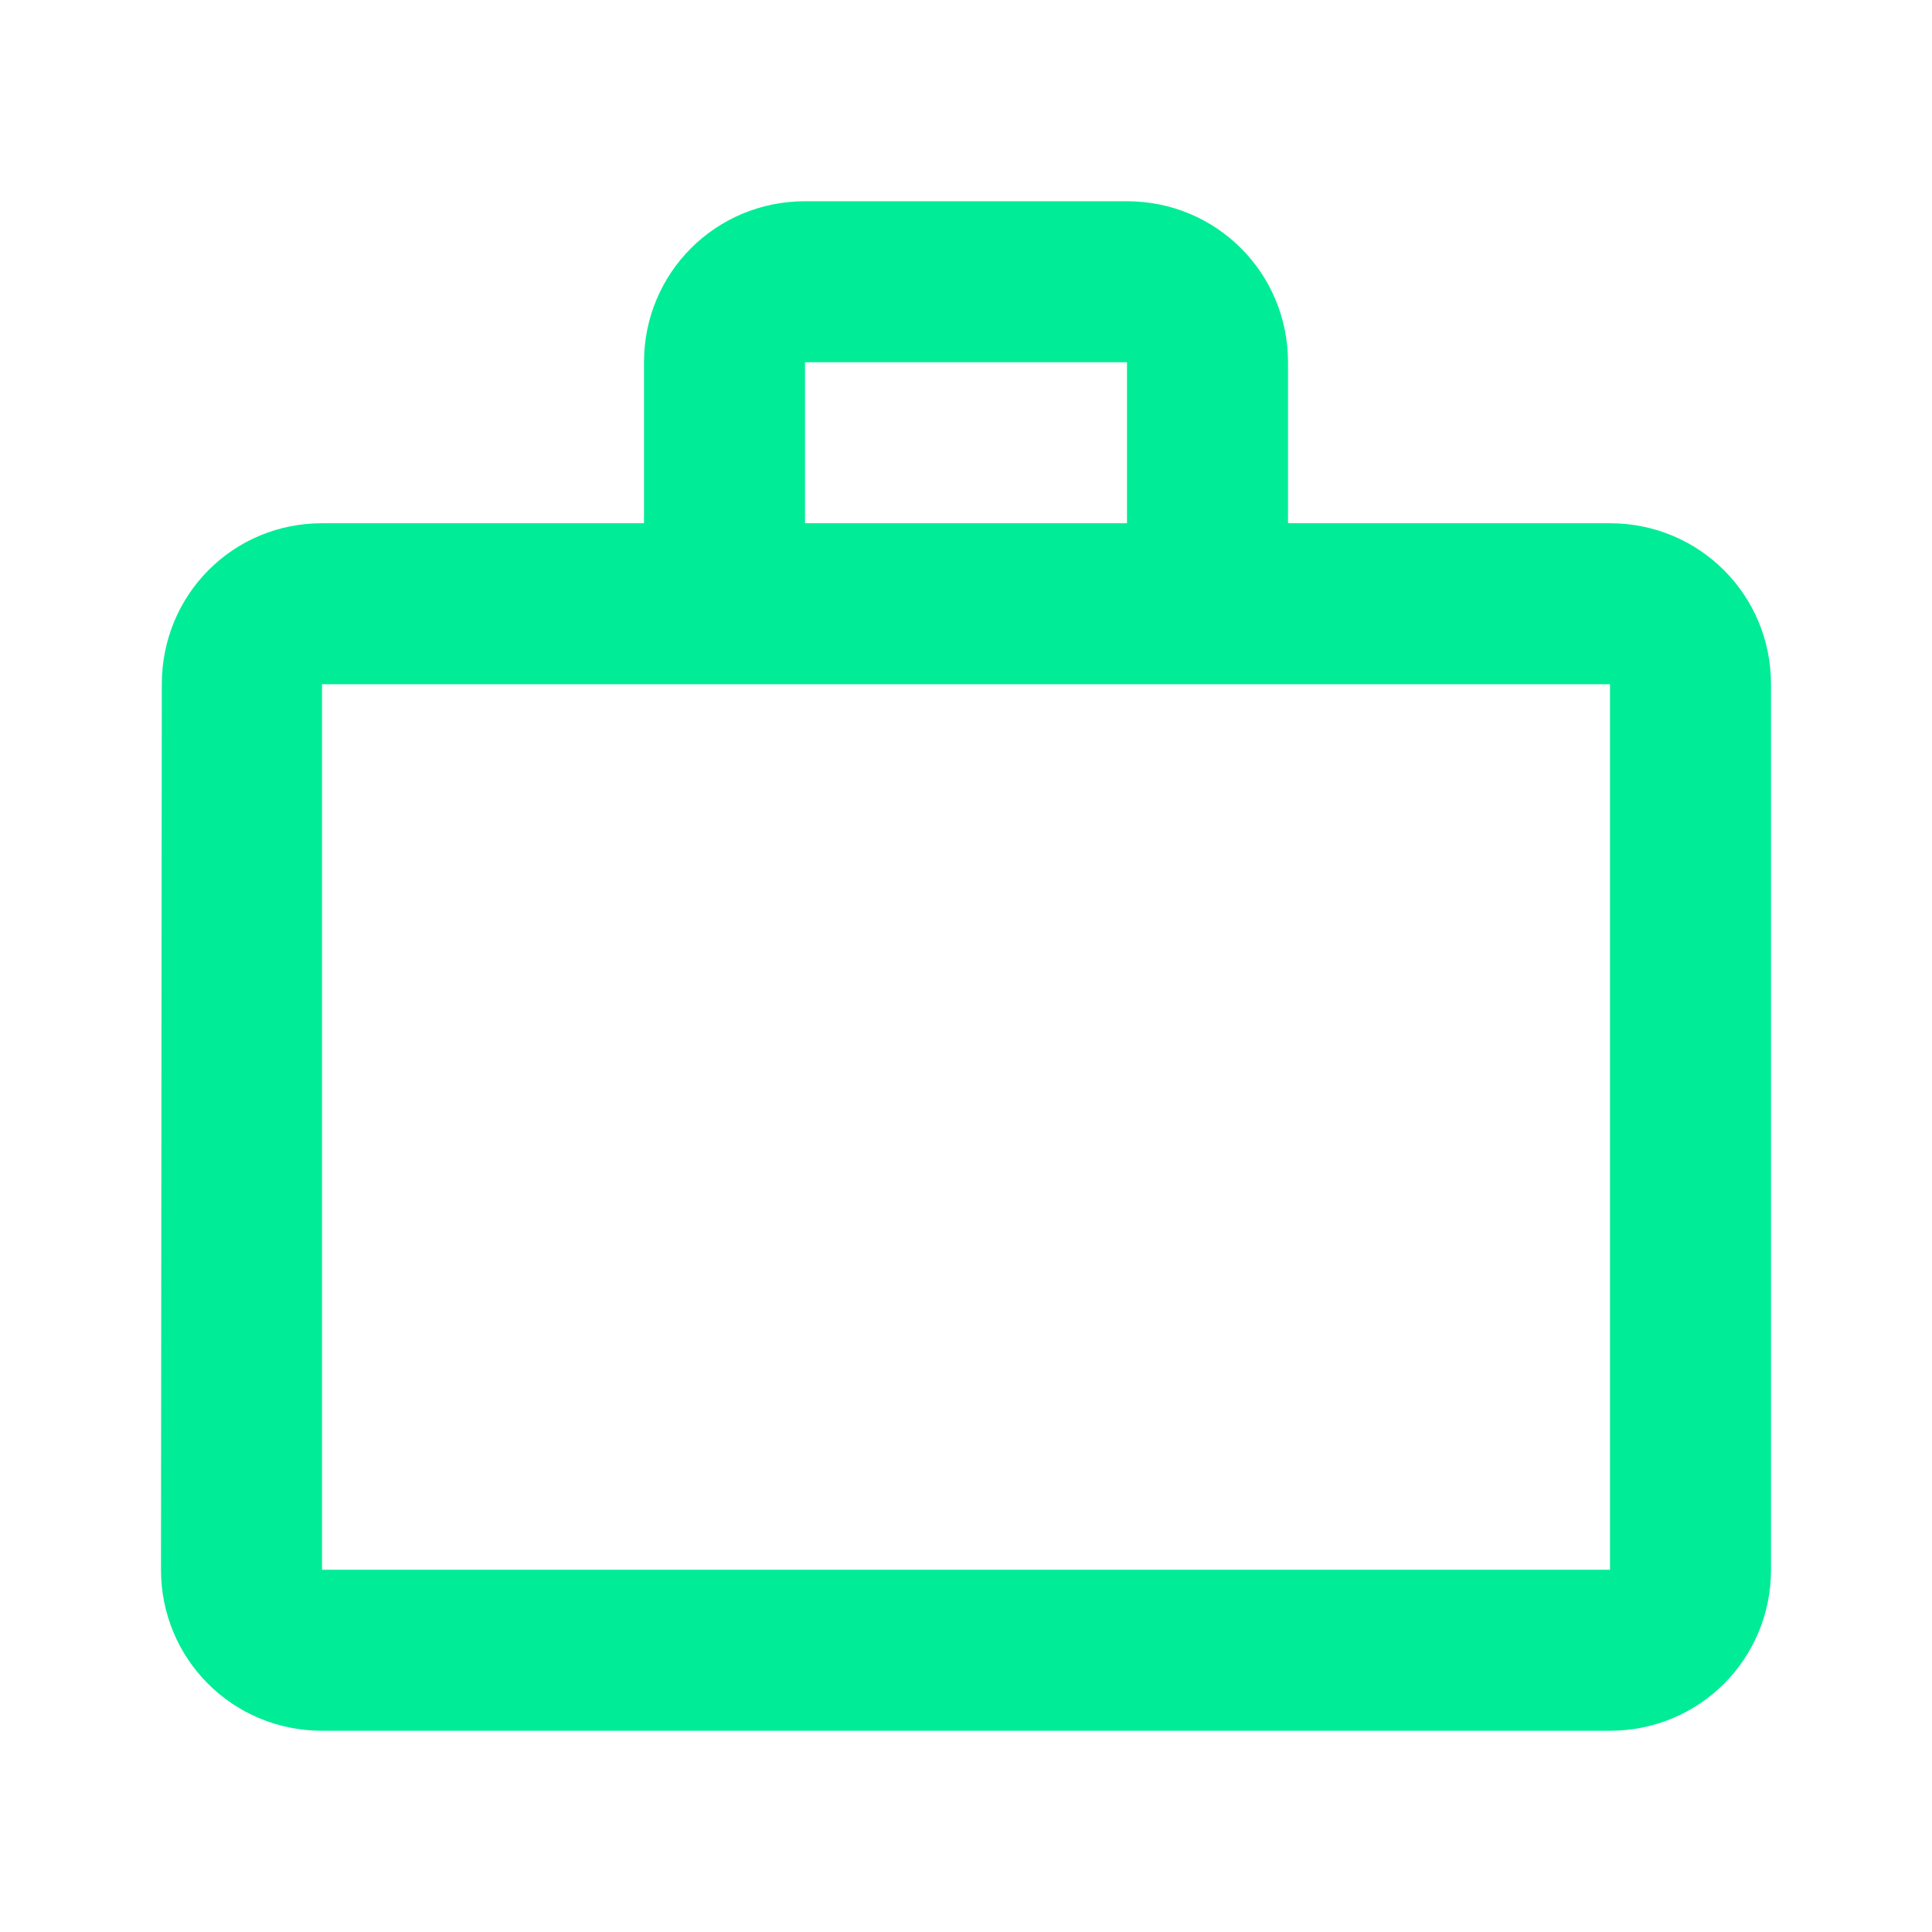
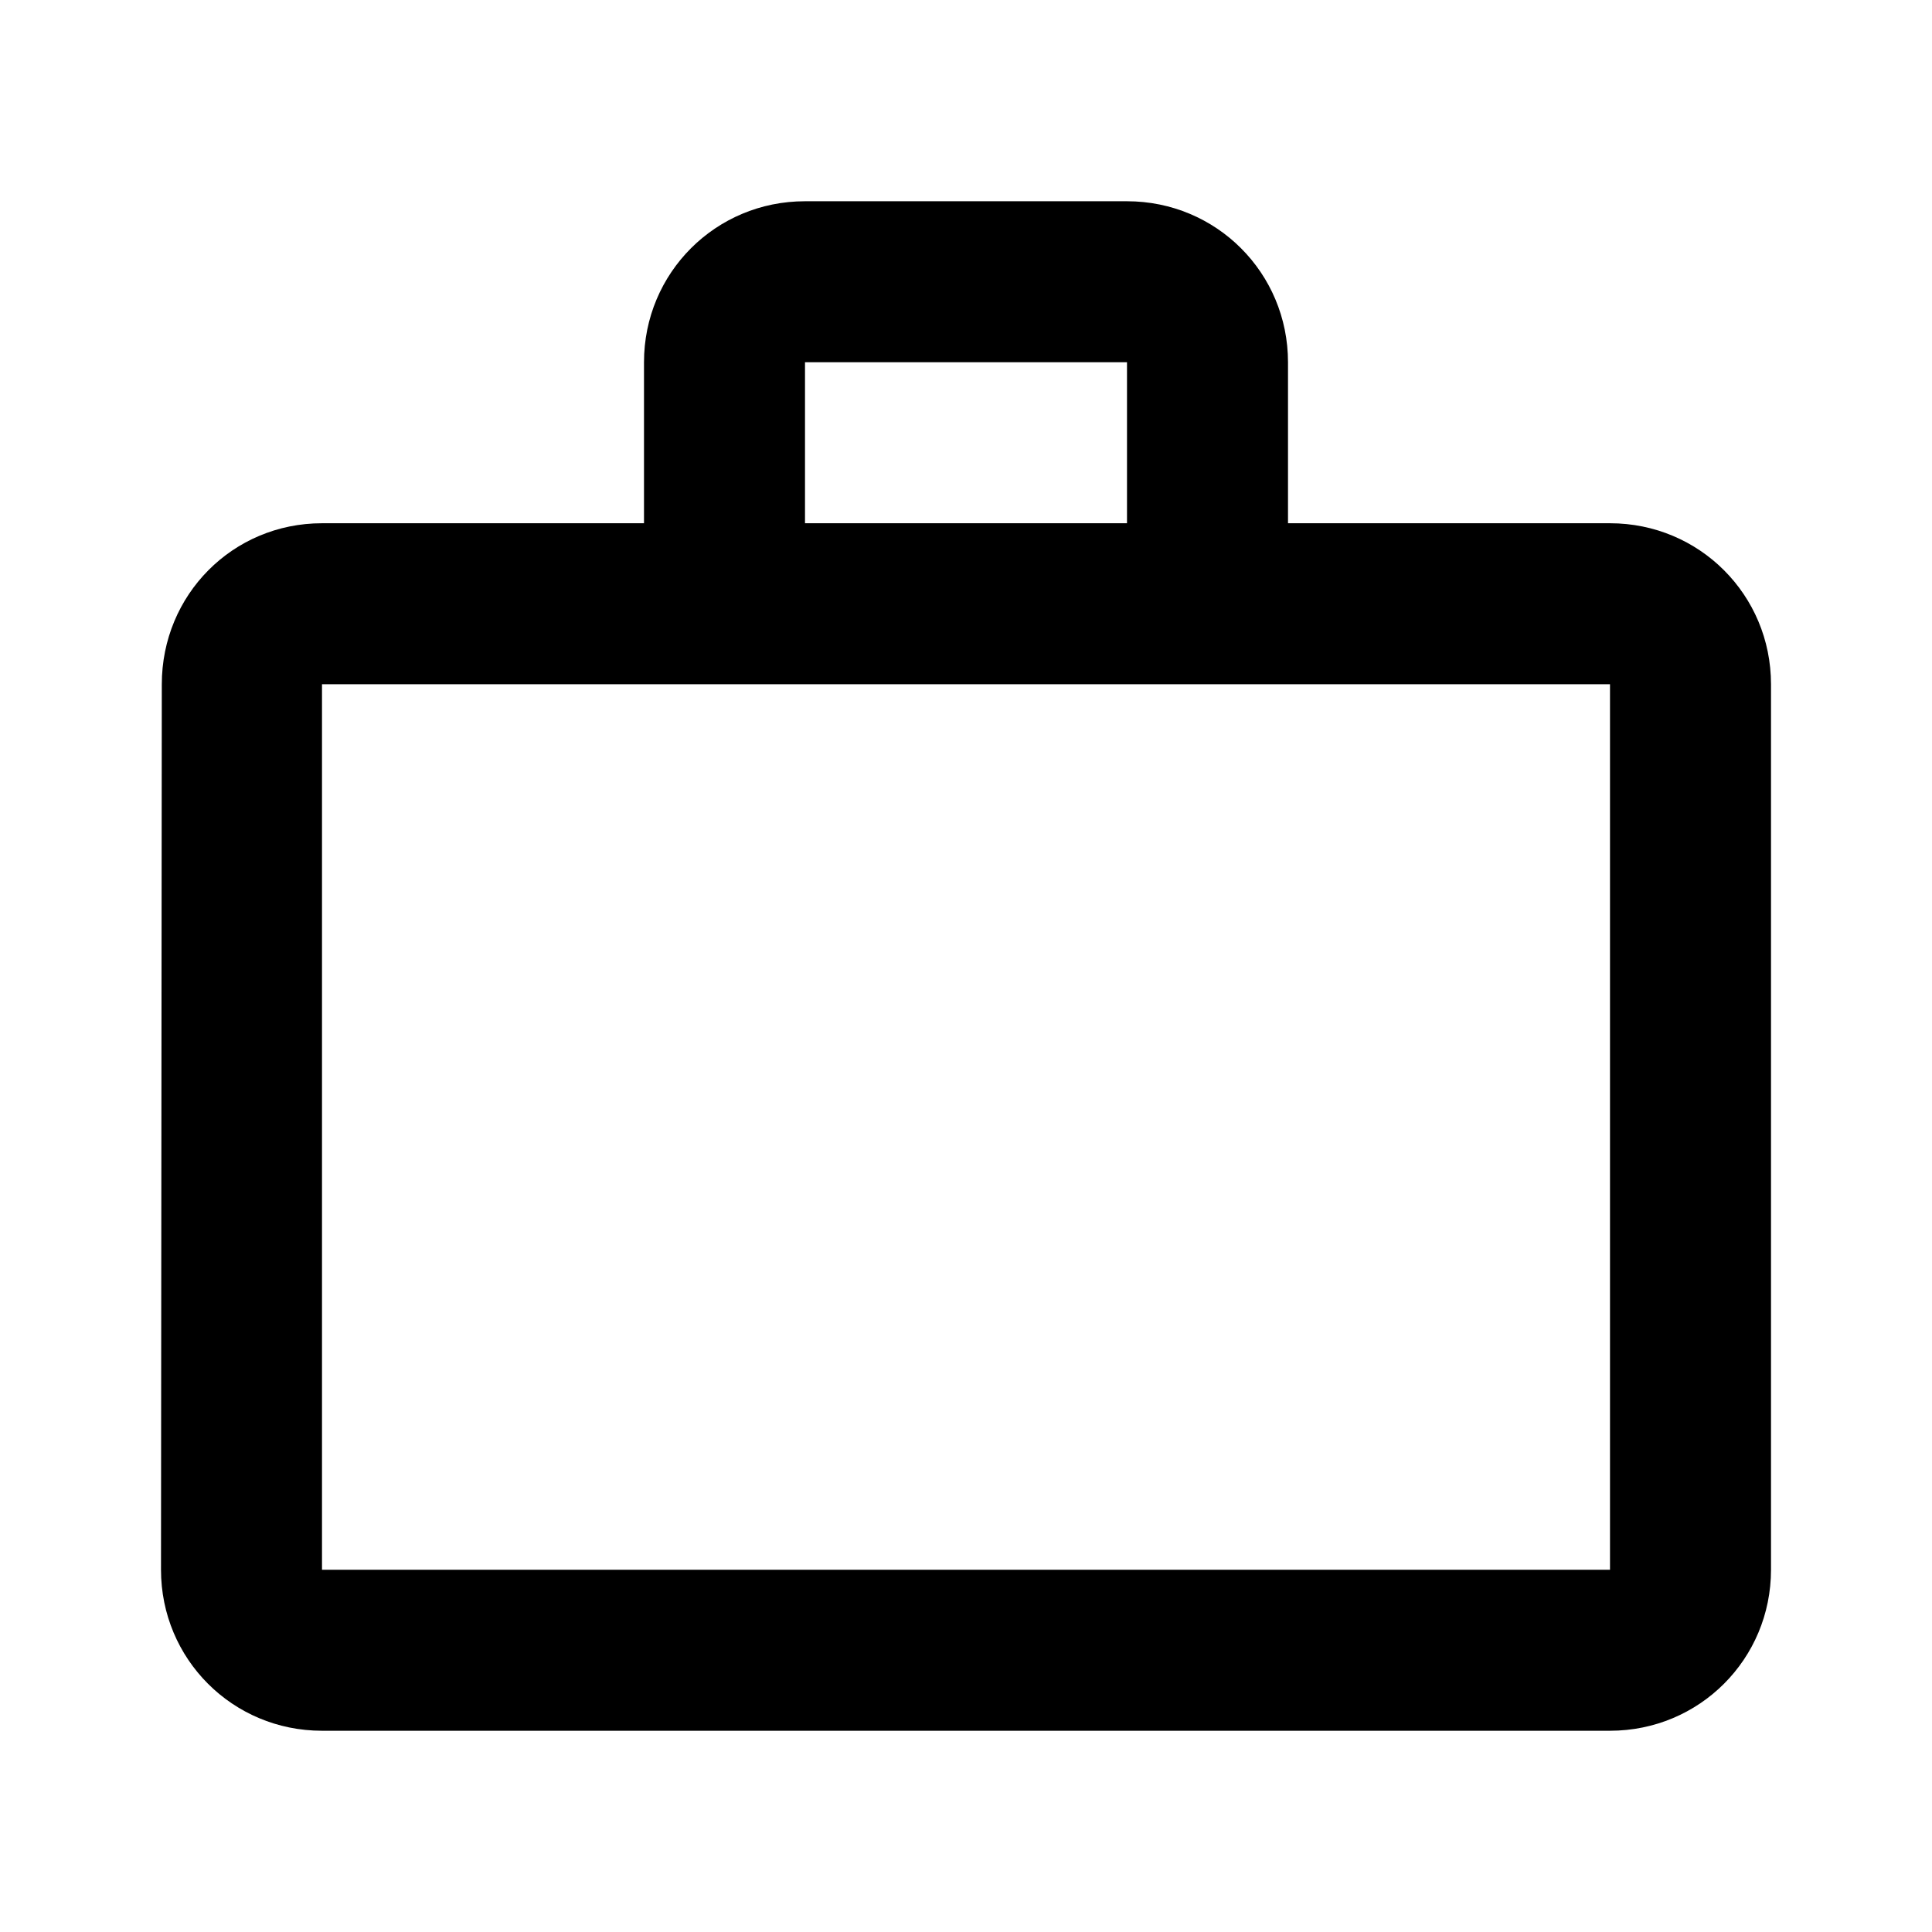
<svg xmlns="http://www.w3.org/2000/svg" width="24" height="24" fill="none">
-   <path fill-rule="evenodd" clip-rule="evenodd" d="M22 8.5c0-1.11-.89-2-2-2h-4v-2c0-1.11-.89-2-2-2h-4c-1.11 0-2 .89-2 2v2H4c-1.11 0-1.99.89-1.99 2L2 19.5c0 1.11.89 2 2 2h16c1.11 0 2-.89 2-2v-11zm-8-2v-2h-4v2h4zm-10 2v11h16v-11H4z" fill="#00ec97" />
+   <path fill-rule="evenodd" clip-rule="evenodd" d="M22 8.5c0-1.11-.89-2-2-2h-4v-2c0-1.11-.89-2-2-2h-4c-1.11 0-2 .89-2 2v2H4c-1.11 0-1.99.89-1.99 2L2 19.5c0 1.11.89 2 2 2h16c1.11 0 2-.89 2-2v-11zm-8-2v-2h-4v2h4zm-10 2v11h16v-11H4z" fill="#000000" />
</svg>
